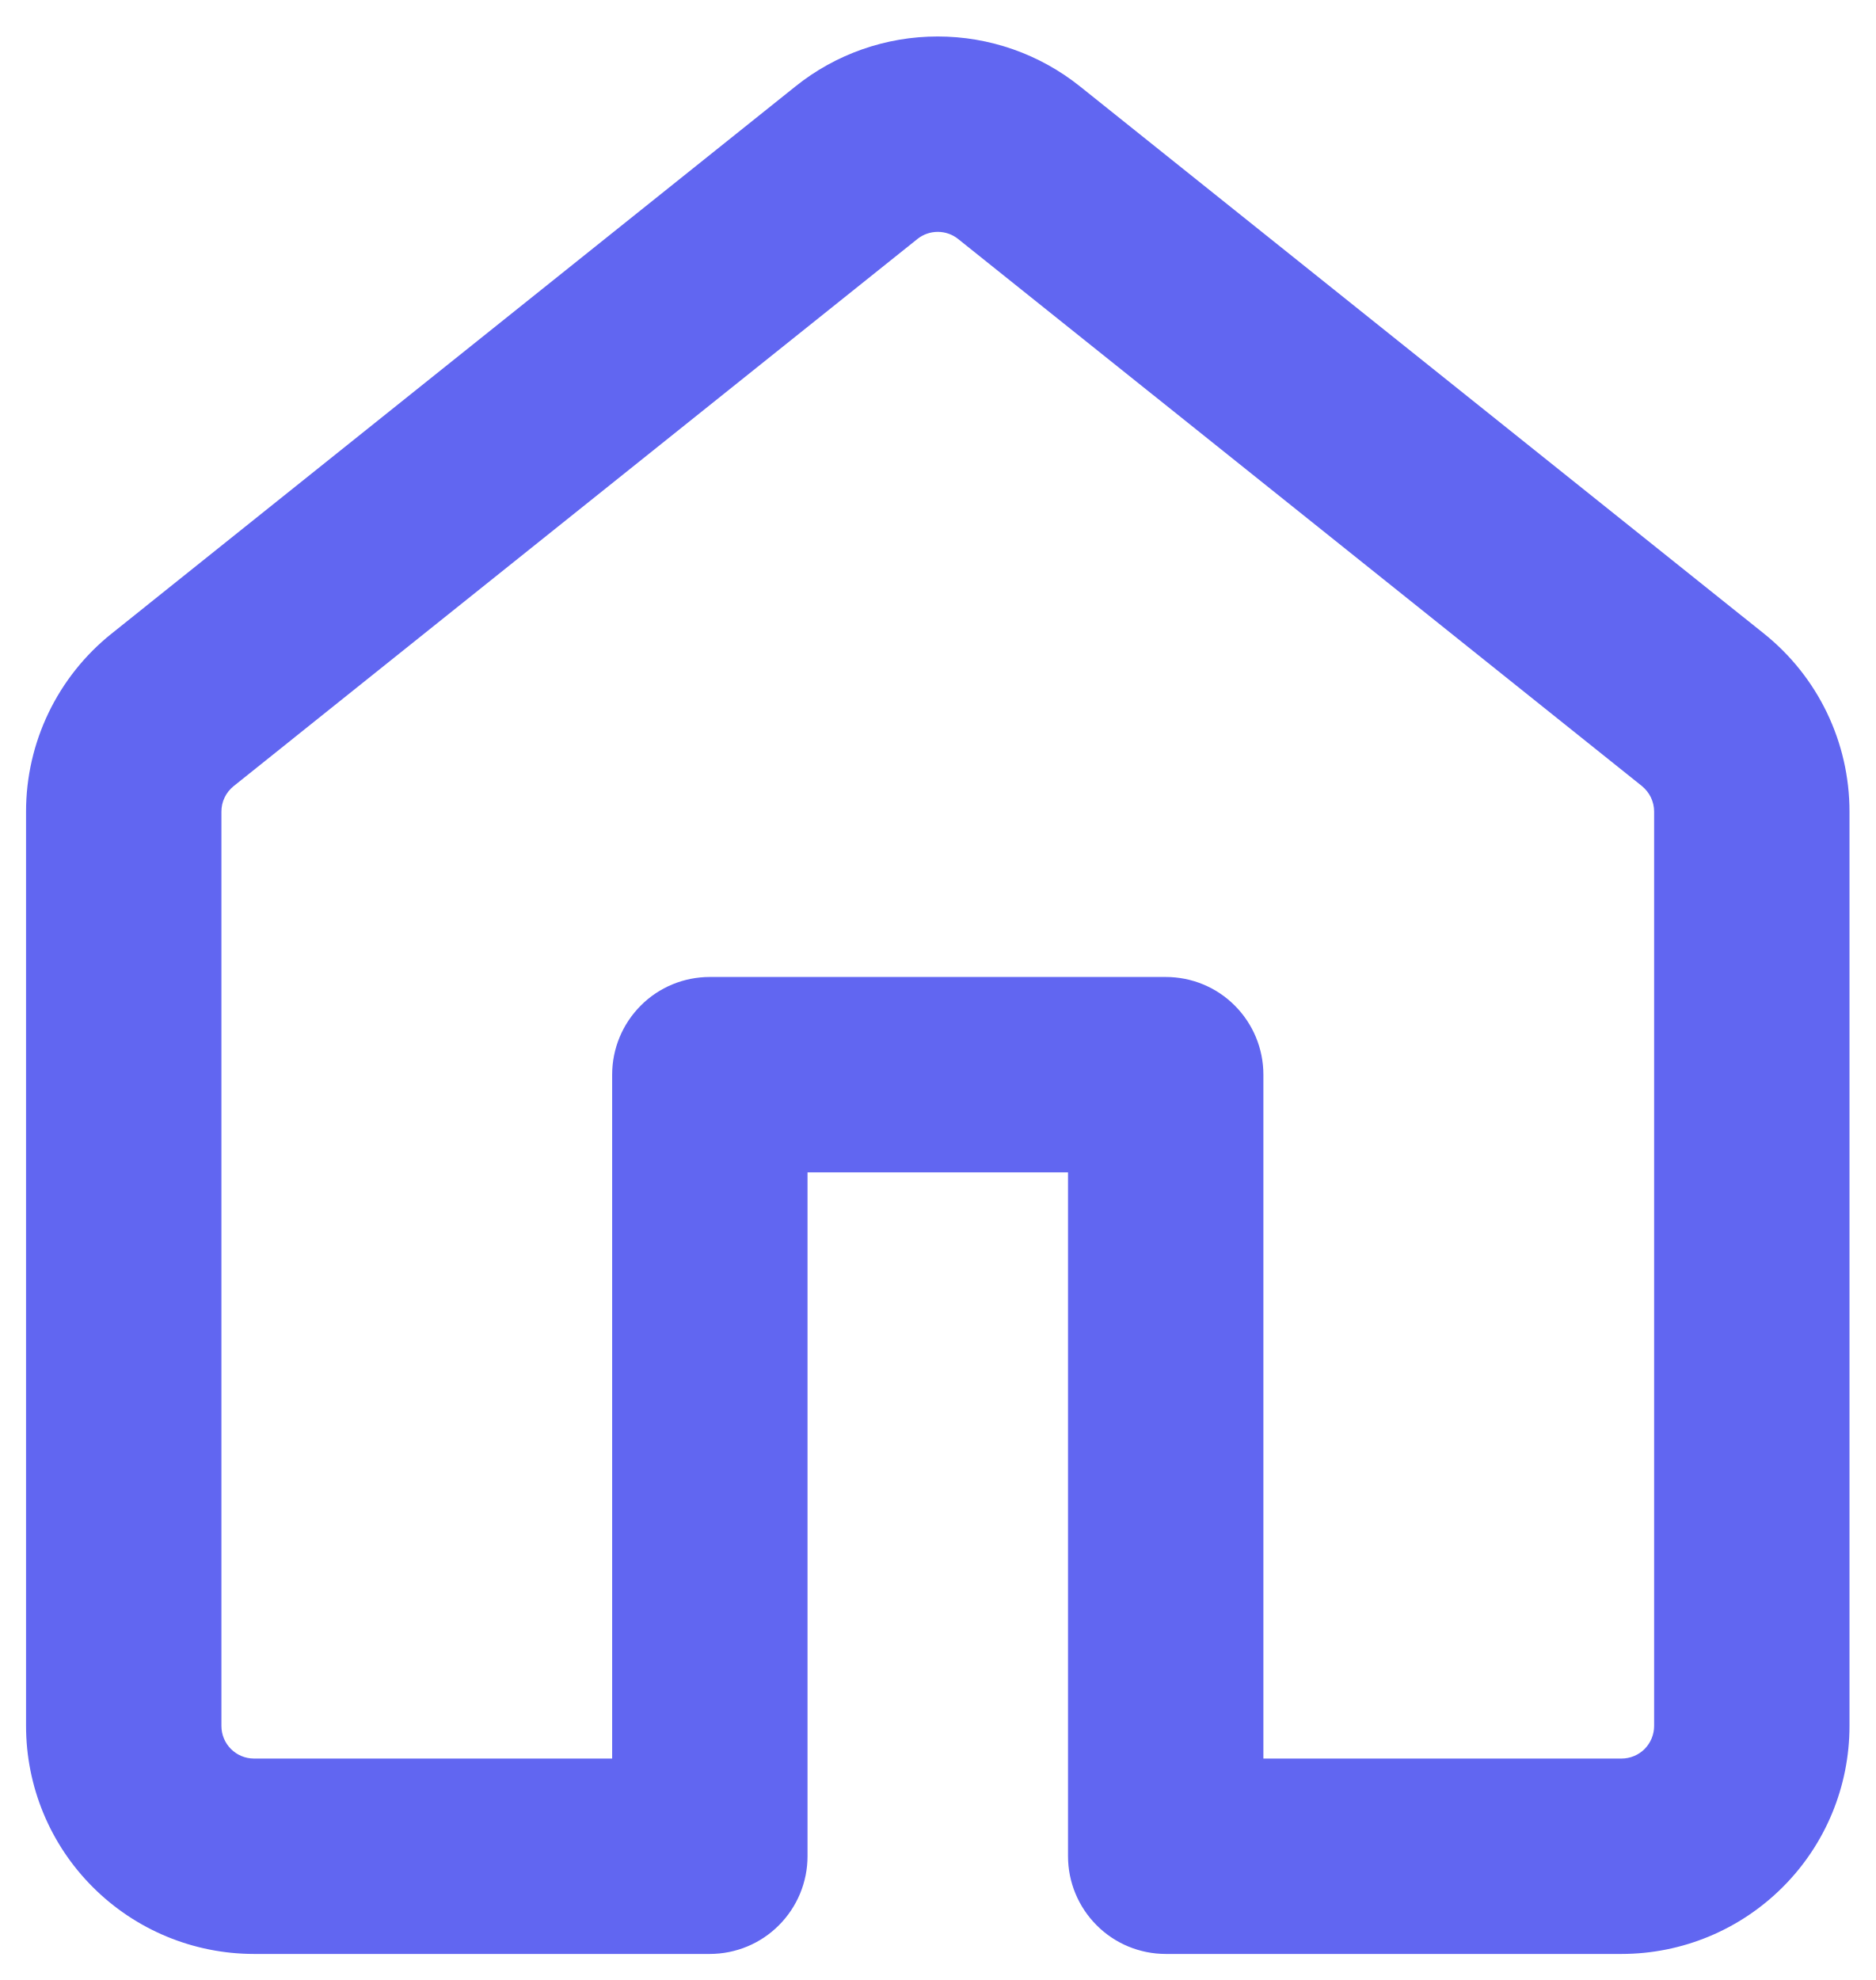
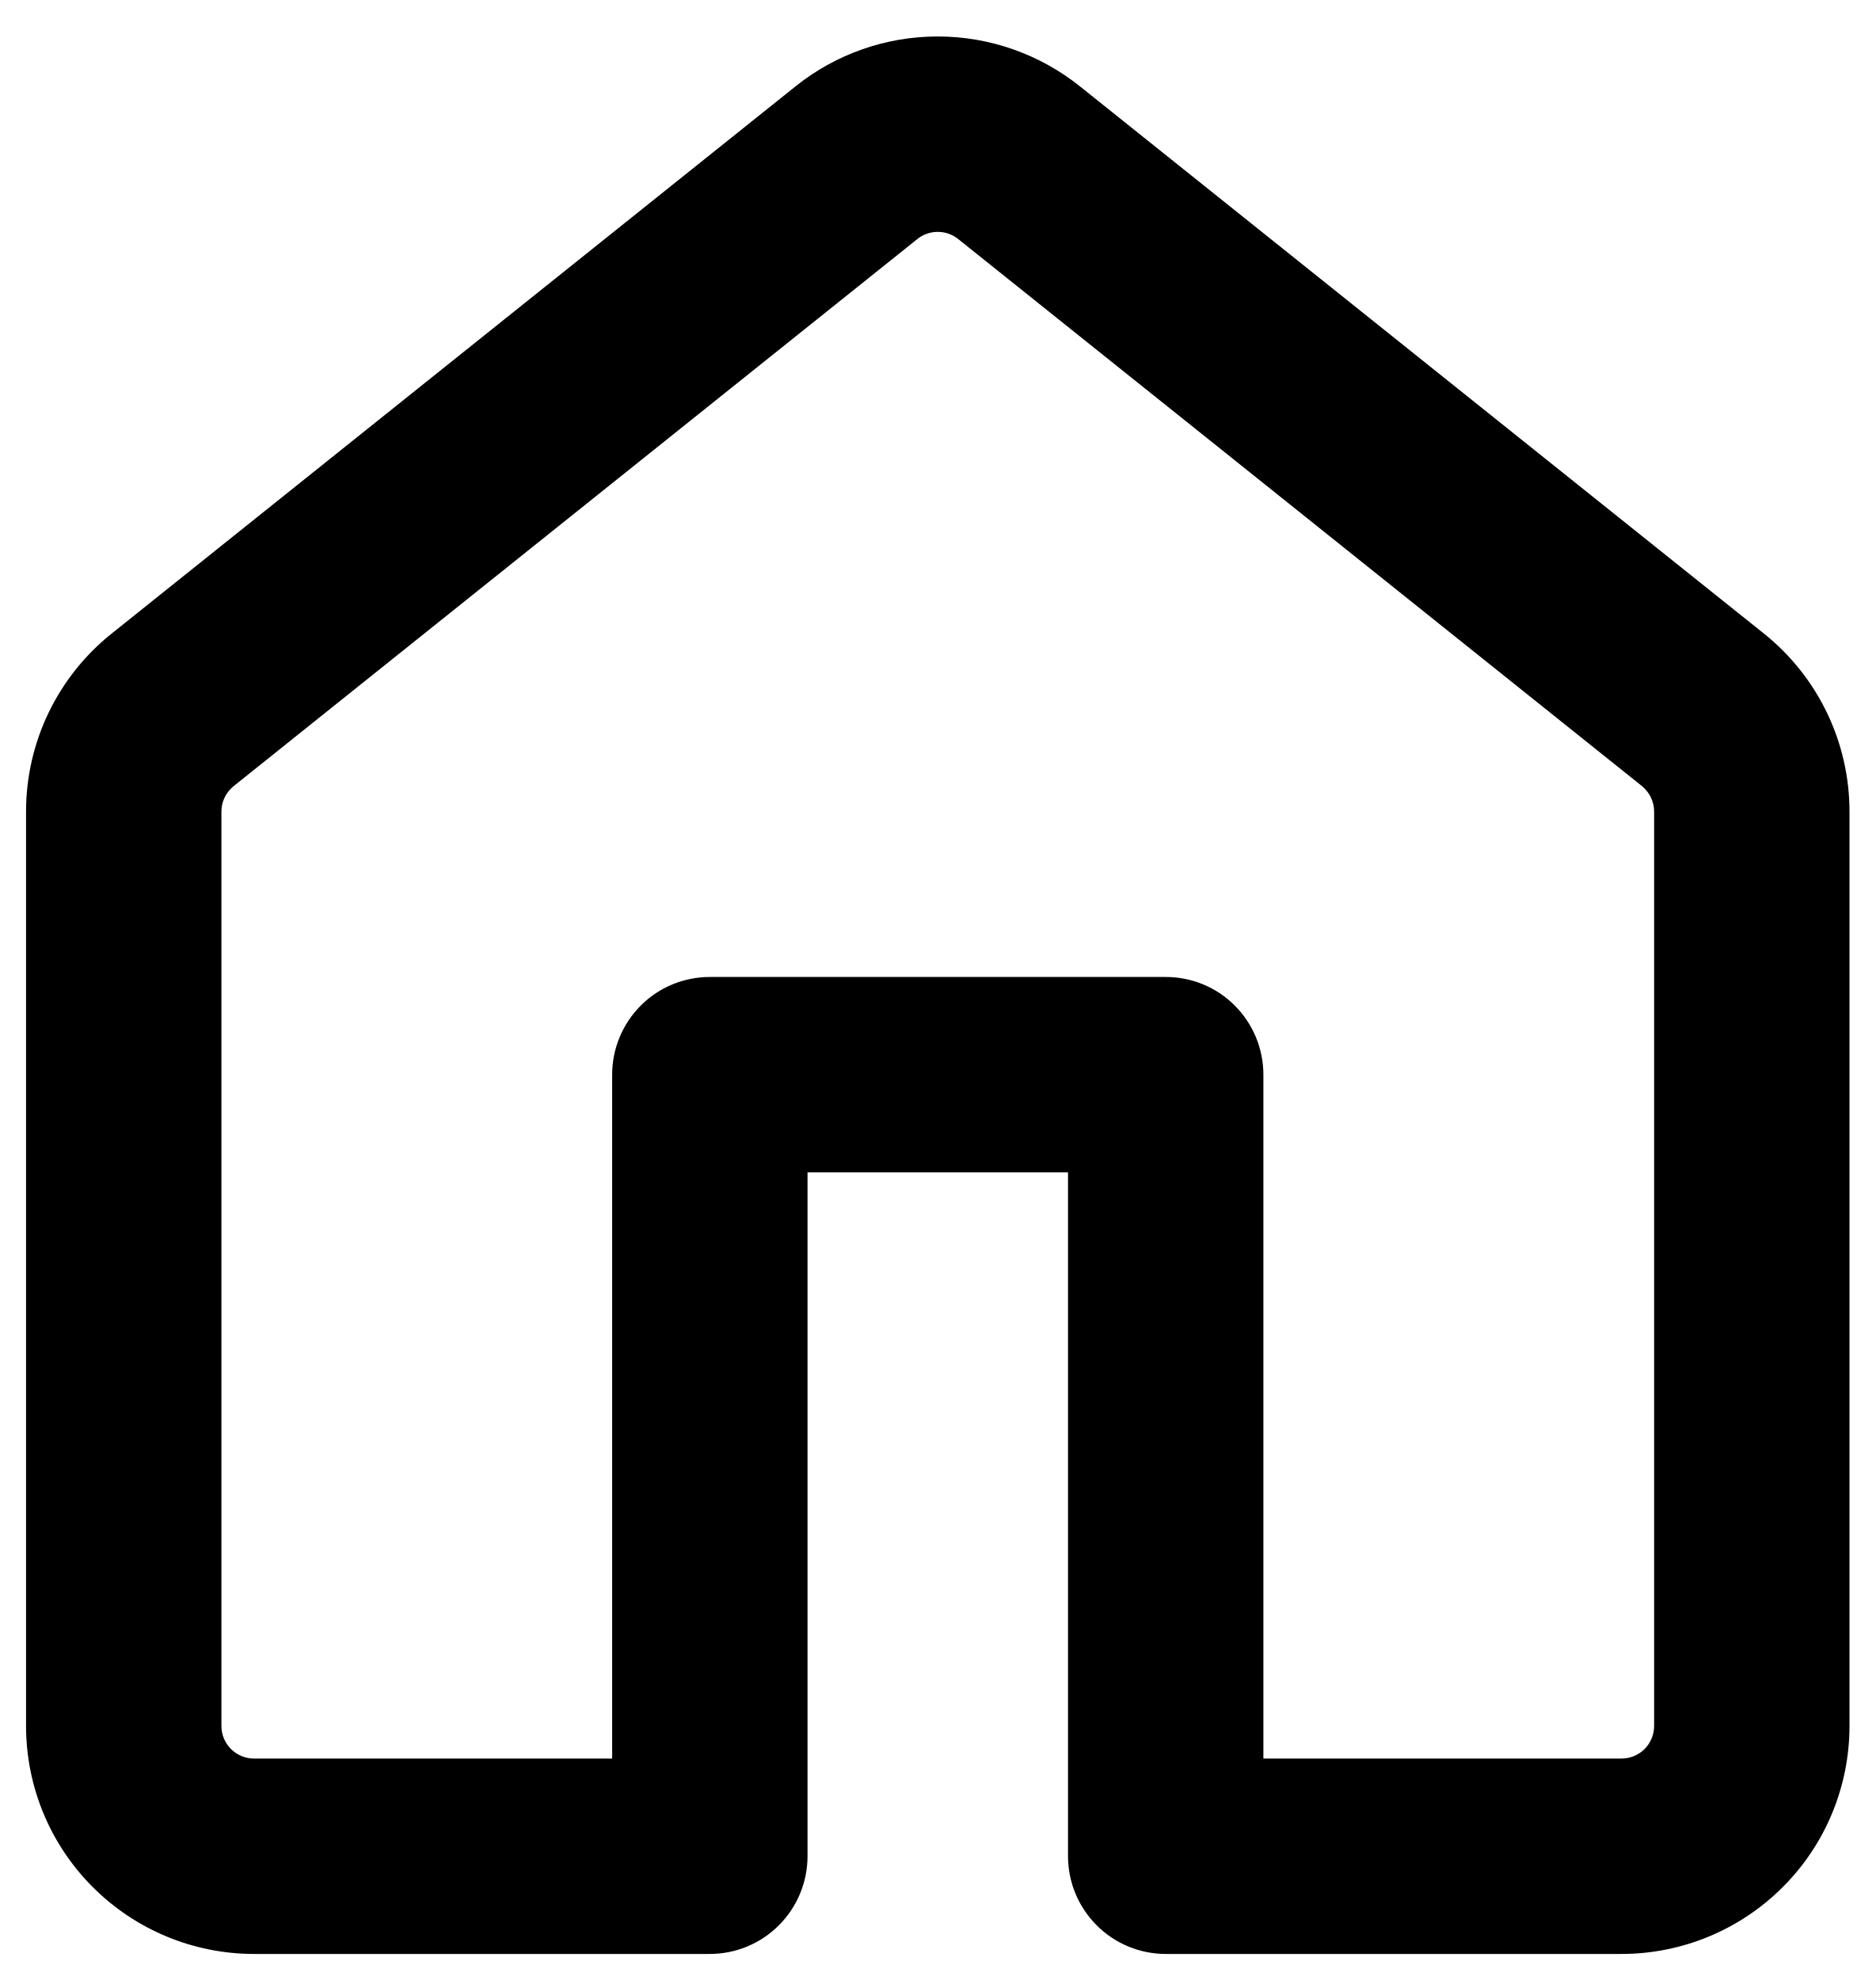
<svg xmlns="http://www.w3.org/2000/svg" width="18" height="19" viewBox="0 0 18 19" fill="none">
-   <path d="M7.633 0.83C8.02 0.519 8.502 0.35 8.999 0.35C9.496 0.35 9.978 0.519 10.366 0.83L16.929 6.08C17.448 6.495 17.75 7.123 17.75 7.788V16.562C17.75 17.142 17.52 17.699 17.109 18.109C16.699 18.519 16.143 18.75 15.562 18.75H11.188C10.939 18.75 10.7 18.651 10.525 18.475C10.349 18.299 10.25 18.061 10.25 17.812V11.25H7.75V17.812C7.75 18.061 7.651 18.299 7.475 18.475C7.3 18.651 7.061 18.75 6.812 18.75H2.438C1.857 18.75 1.301 18.519 0.891 18.109C0.48 17.699 0.25 17.142 0.25 16.562V7.787C0.25 7.123 0.552 6.495 1.071 6.08L7.633 0.83ZM9.195 2.293C9.14 2.249 9.071 2.225 9 2.225C8.929 2.225 8.86 2.249 8.805 2.293L2.243 7.543C2.206 7.573 2.176 7.61 2.156 7.652C2.135 7.695 2.125 7.741 2.125 7.788V16.562C2.125 16.735 2.265 16.875 2.438 16.875H5.875V10.312C5.875 10.063 5.974 9.825 6.15 9.649C6.325 9.473 6.564 9.375 6.812 9.375H11.188C11.436 9.375 11.675 9.473 11.85 9.649C12.026 9.825 12.125 10.063 12.125 10.312V16.875H15.562C15.645 16.875 15.725 16.842 15.784 16.783C15.842 16.724 15.875 16.645 15.875 16.562V7.787C15.875 7.74 15.864 7.694 15.844 7.652C15.824 7.61 15.794 7.573 15.758 7.543L9.195 2.293Z" fill="#6166F1" />
+   <path d="M7.633 0.83C8.02 0.519 8.502 0.35 8.999 0.35C9.496 0.35 9.978 0.519 10.366 0.83L16.929 6.08C17.448 6.495 17.75 7.123 17.75 7.788V16.562C17.75 17.142 17.52 17.699 17.109 18.109C16.699 18.519 16.143 18.75 15.562 18.75H11.188C10.939 18.75 10.7 18.651 10.525 18.475C10.349 18.299 10.25 18.061 10.25 17.812V11.25H7.75V17.812C7.75 18.061 7.651 18.299 7.475 18.475C7.3 18.651 7.061 18.75 6.812 18.75H2.438C1.857 18.75 1.301 18.519 0.891 18.109C0.48 17.699 0.25 17.142 0.25 16.562V7.787C0.25 7.123 0.552 6.495 1.071 6.08L7.633 0.83ZM9.195 2.293C9.14 2.249 9.071 2.225 9 2.225C8.929 2.225 8.86 2.249 8.805 2.293L2.243 7.543C2.206 7.573 2.176 7.61 2.156 7.652C2.135 7.695 2.125 7.741 2.125 7.788V16.562C2.125 16.735 2.265 16.875 2.438 16.875H5.875V10.312C5.875 10.063 5.974 9.825 6.15 9.649C6.325 9.473 6.564 9.375 6.812 9.375H11.188C11.436 9.375 11.675 9.473 11.85 9.649C12.026 9.825 12.125 10.063 12.125 10.312V16.875H15.562C15.645 16.875 15.725 16.842 15.784 16.783C15.842 16.724 15.875 16.645 15.875 16.562V7.787C15.875 7.74 15.864 7.694 15.844 7.652C15.824 7.61 15.794 7.573 15.758 7.543L9.195 2.293Z" fill="#000" />
</svg>
